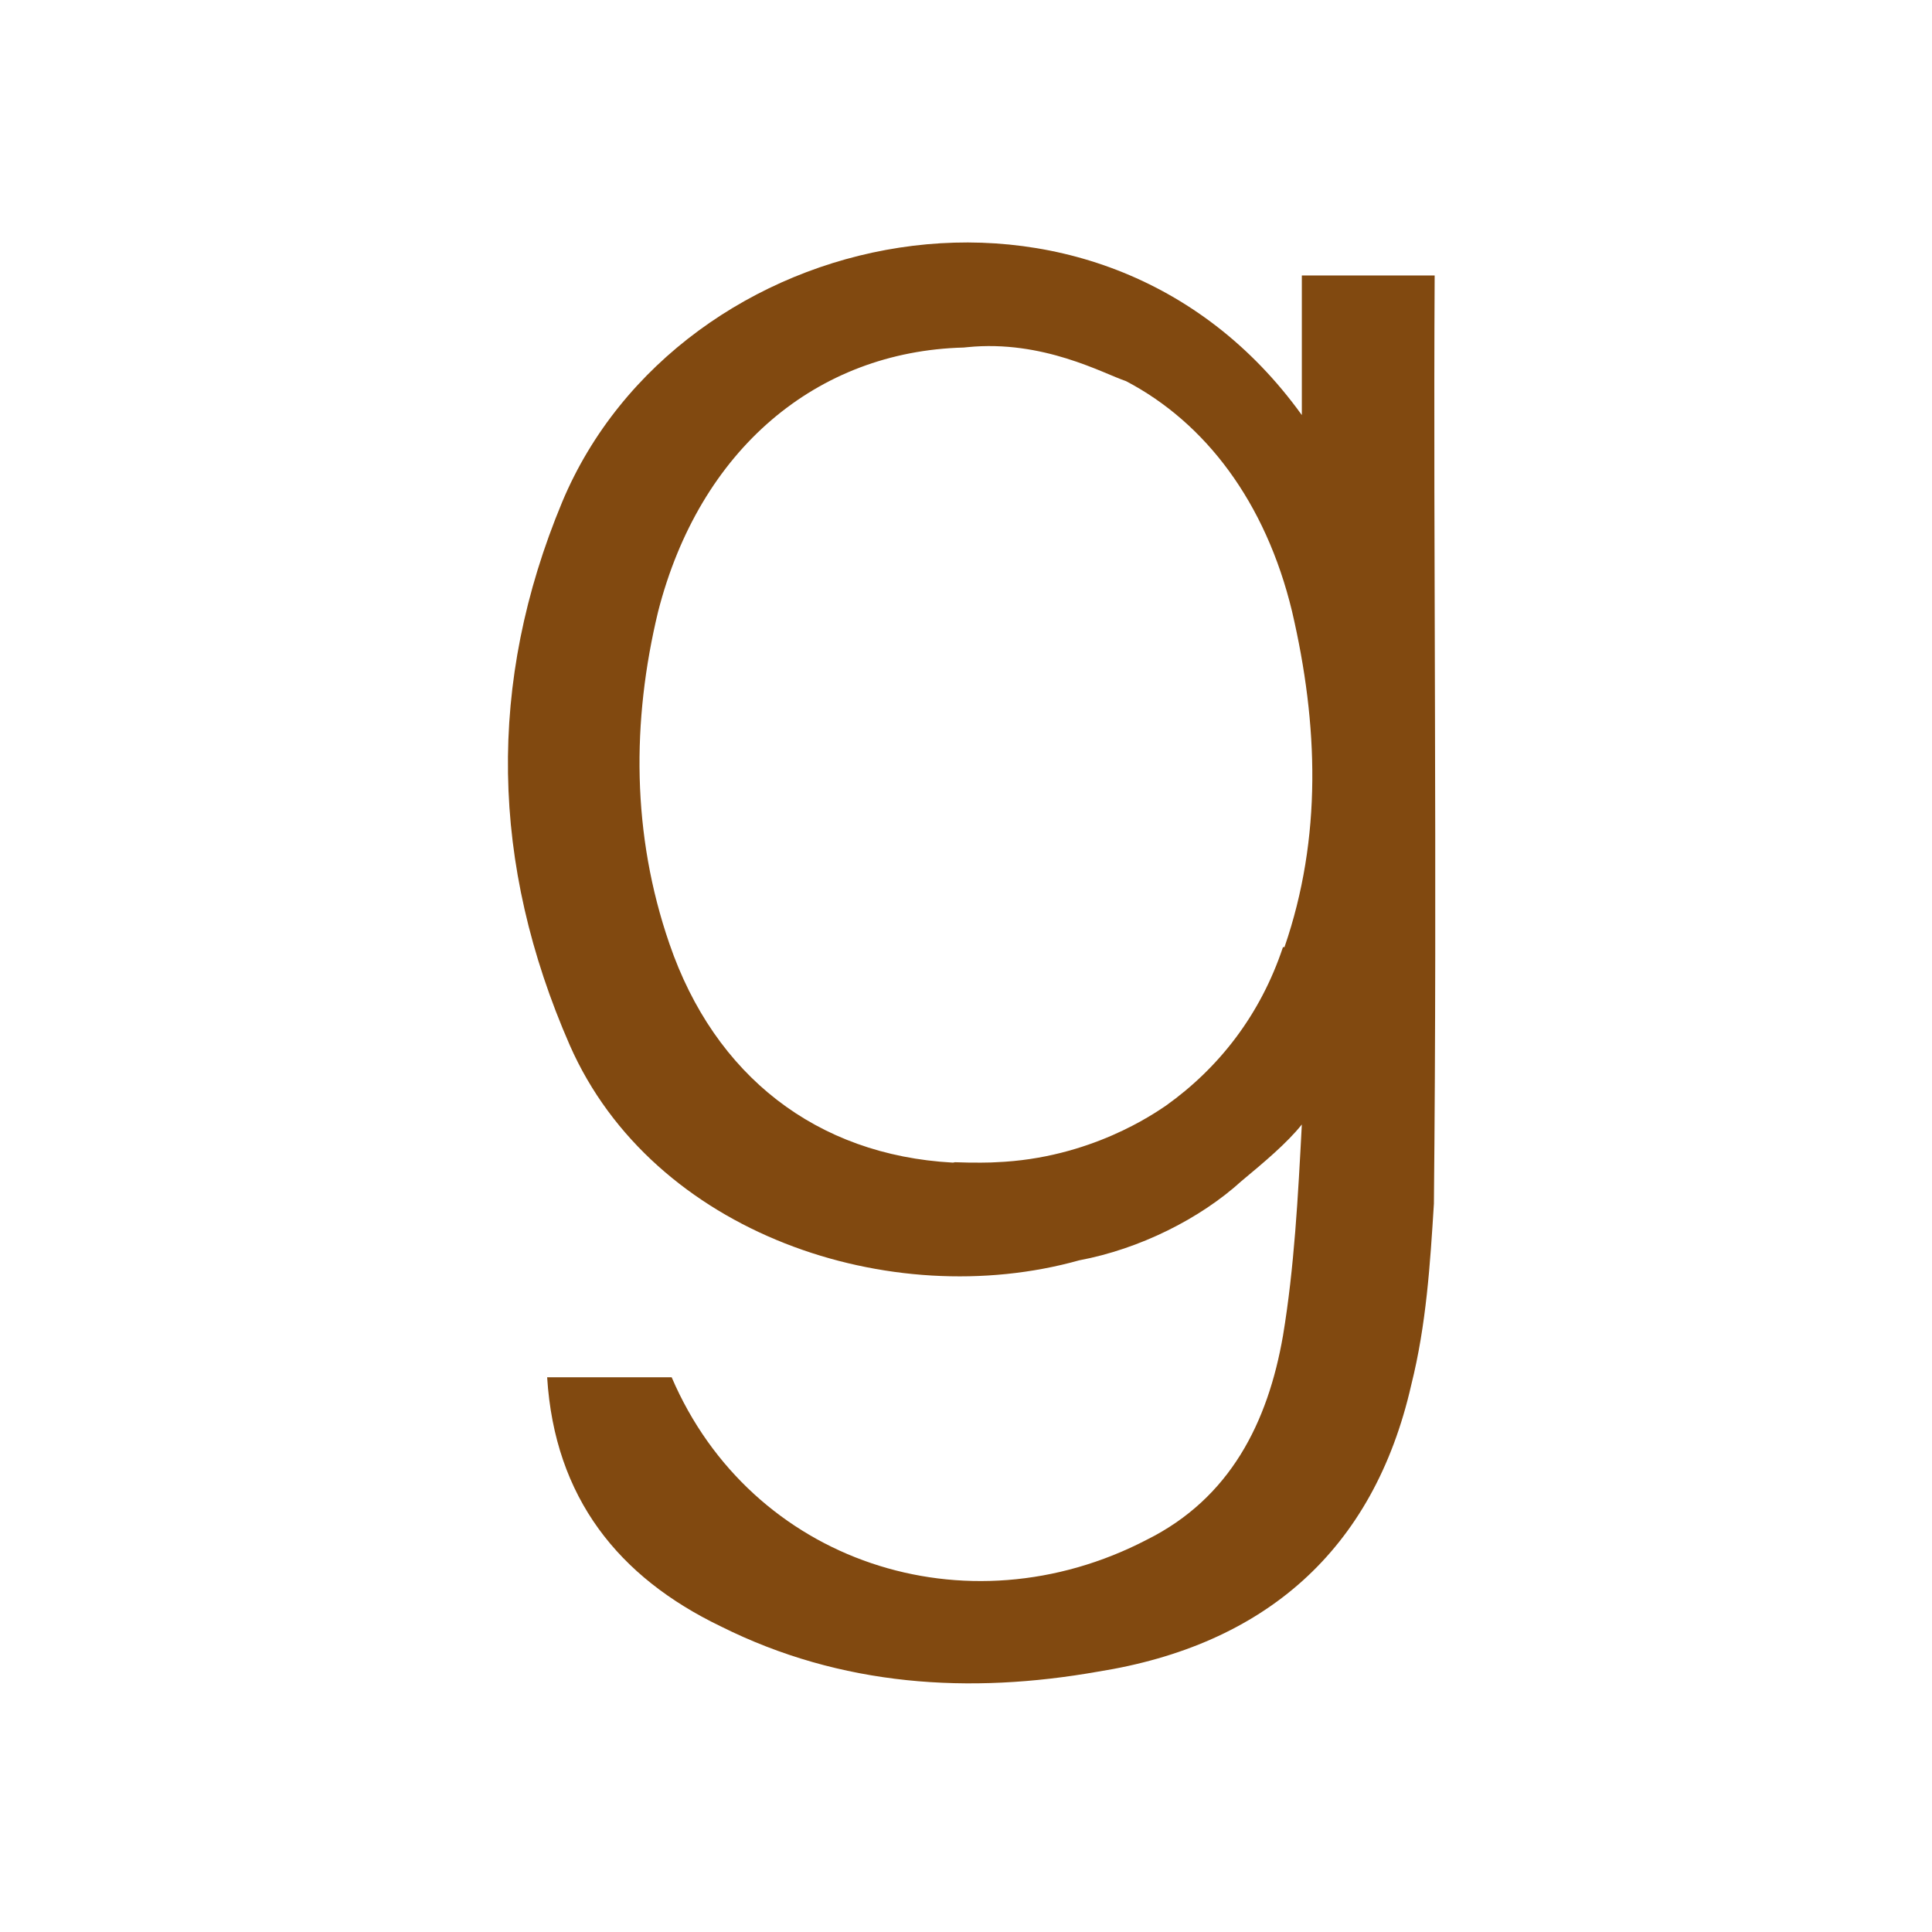
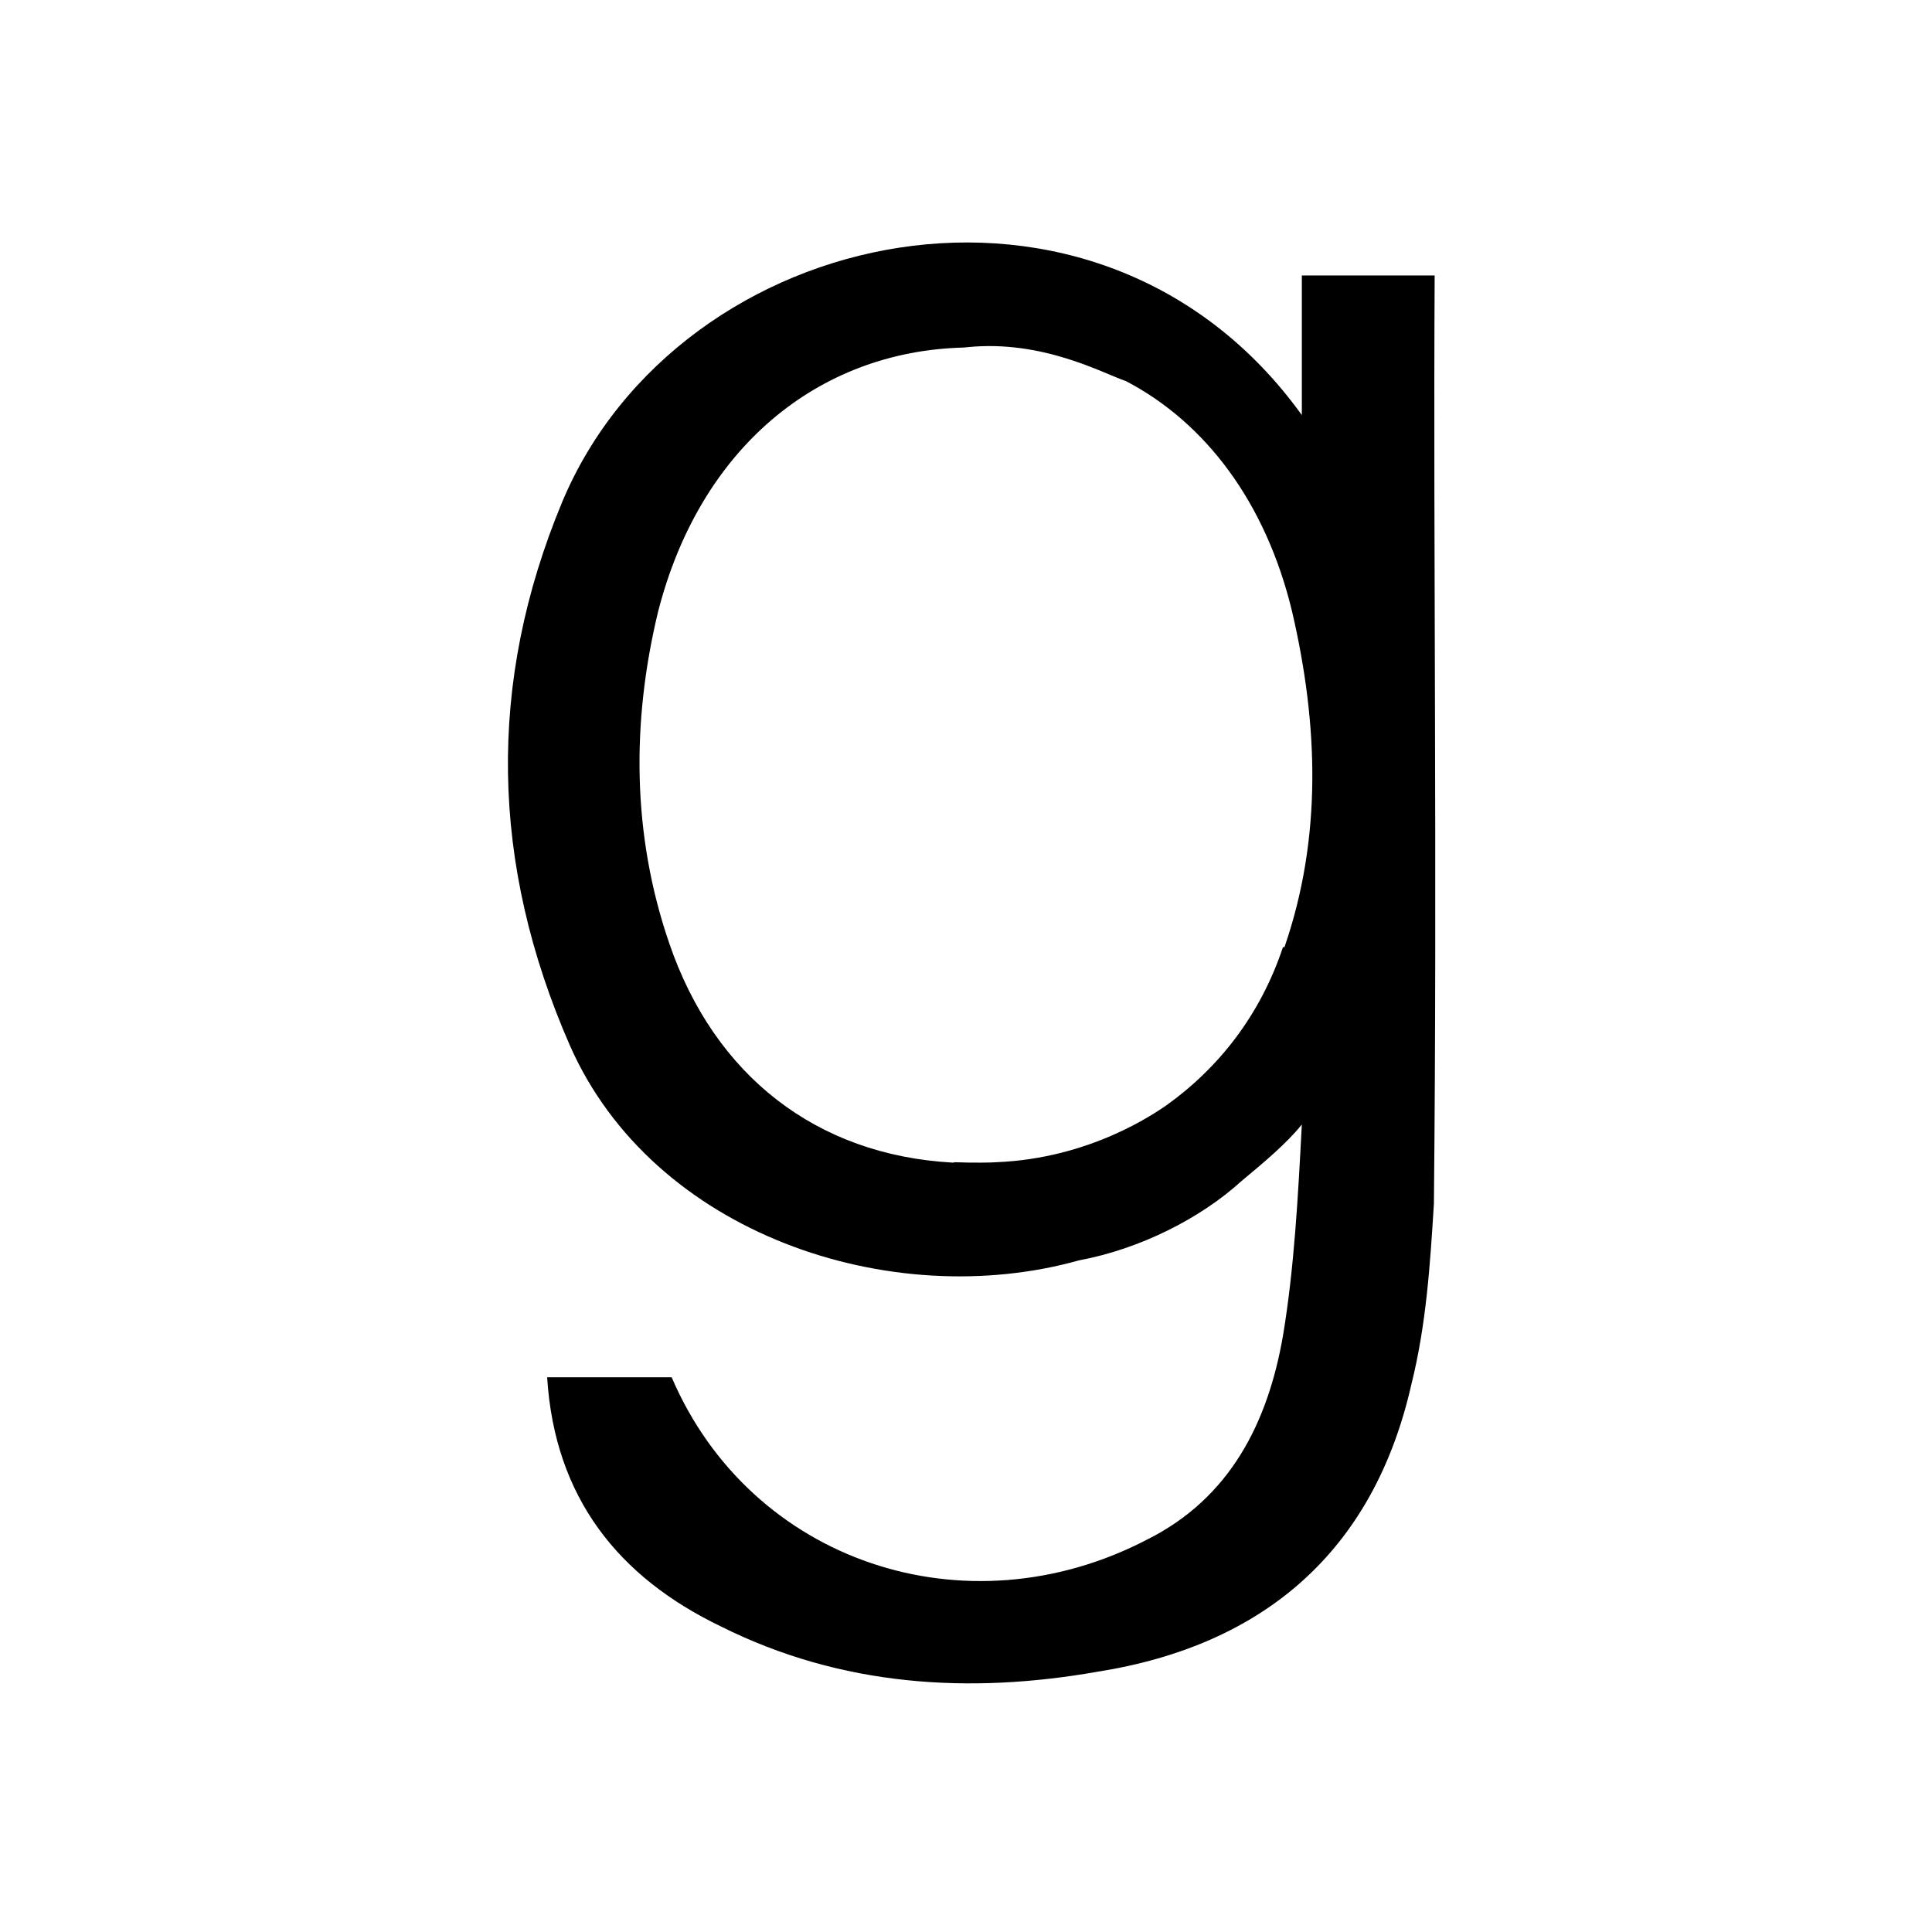
<svg xmlns="http://www.w3.org/2000/svg" aria-label="Goodreads" role="img" viewBox="0 0 512 512">
-   <path d="m380 73h-35v37c-54-75-165-51-196 23-20 48-19 96 2 144 22 50 85 71 135 57 16-3 32-11 43-21 6-5 12-10 16-15-1 19-2 38-5 56-4 23-14 43-36 54-48 25-105 6-126-43h-33c2 32 19 53 46 66 32 16 66 18 100 12 44-7 73-32 83-76 4-16 5-32 6-48 .9-90-.2-173 .2-246zm-40 178c-6 18-17 32-31 42-3 2-20 14-45 15-1 .1-6 .2-11 0-.2 .1-.3 .1-.6 .1-36-2-63-23-75-58-10-29-10-59-3-88 11-43 42-69 81-70 .9-.1 1-.1 1-.1 20-2 36 7 42 9 21 11 37 32 44 61 7 30 8 60-2 89z" fill="#814910" />
+   <path d="m380 73h-35v37c-54-75-165-51-196 23-20 48-19 96 2 144 22 50 85 71 135 57 16-3 32-11 43-21 6-5 12-10 16-15-1 19-2 38-5 56-4 23-14 43-36 54-48 25-105 6-126-43h-33c2 32 19 53 46 66 32 16 66 18 100 12 44-7 73-32 83-76 4-16 5-32 6-48 .9-90-.2-173 .2-246zm-40 178c-6 18-17 32-31 42-3 2-20 14-45 15-1 .1-6 .2-11 0-.2 .1-.3 .1-.6 .1-36-2-63-23-75-58-10-29-10-59-3-88 11-43 42-69 81-70 .9-.1 1-.1 1-.1 20-2 36 7 42 9 21 11 37 32 44 61 7 30 8 60-2 89z" />
</svg>
